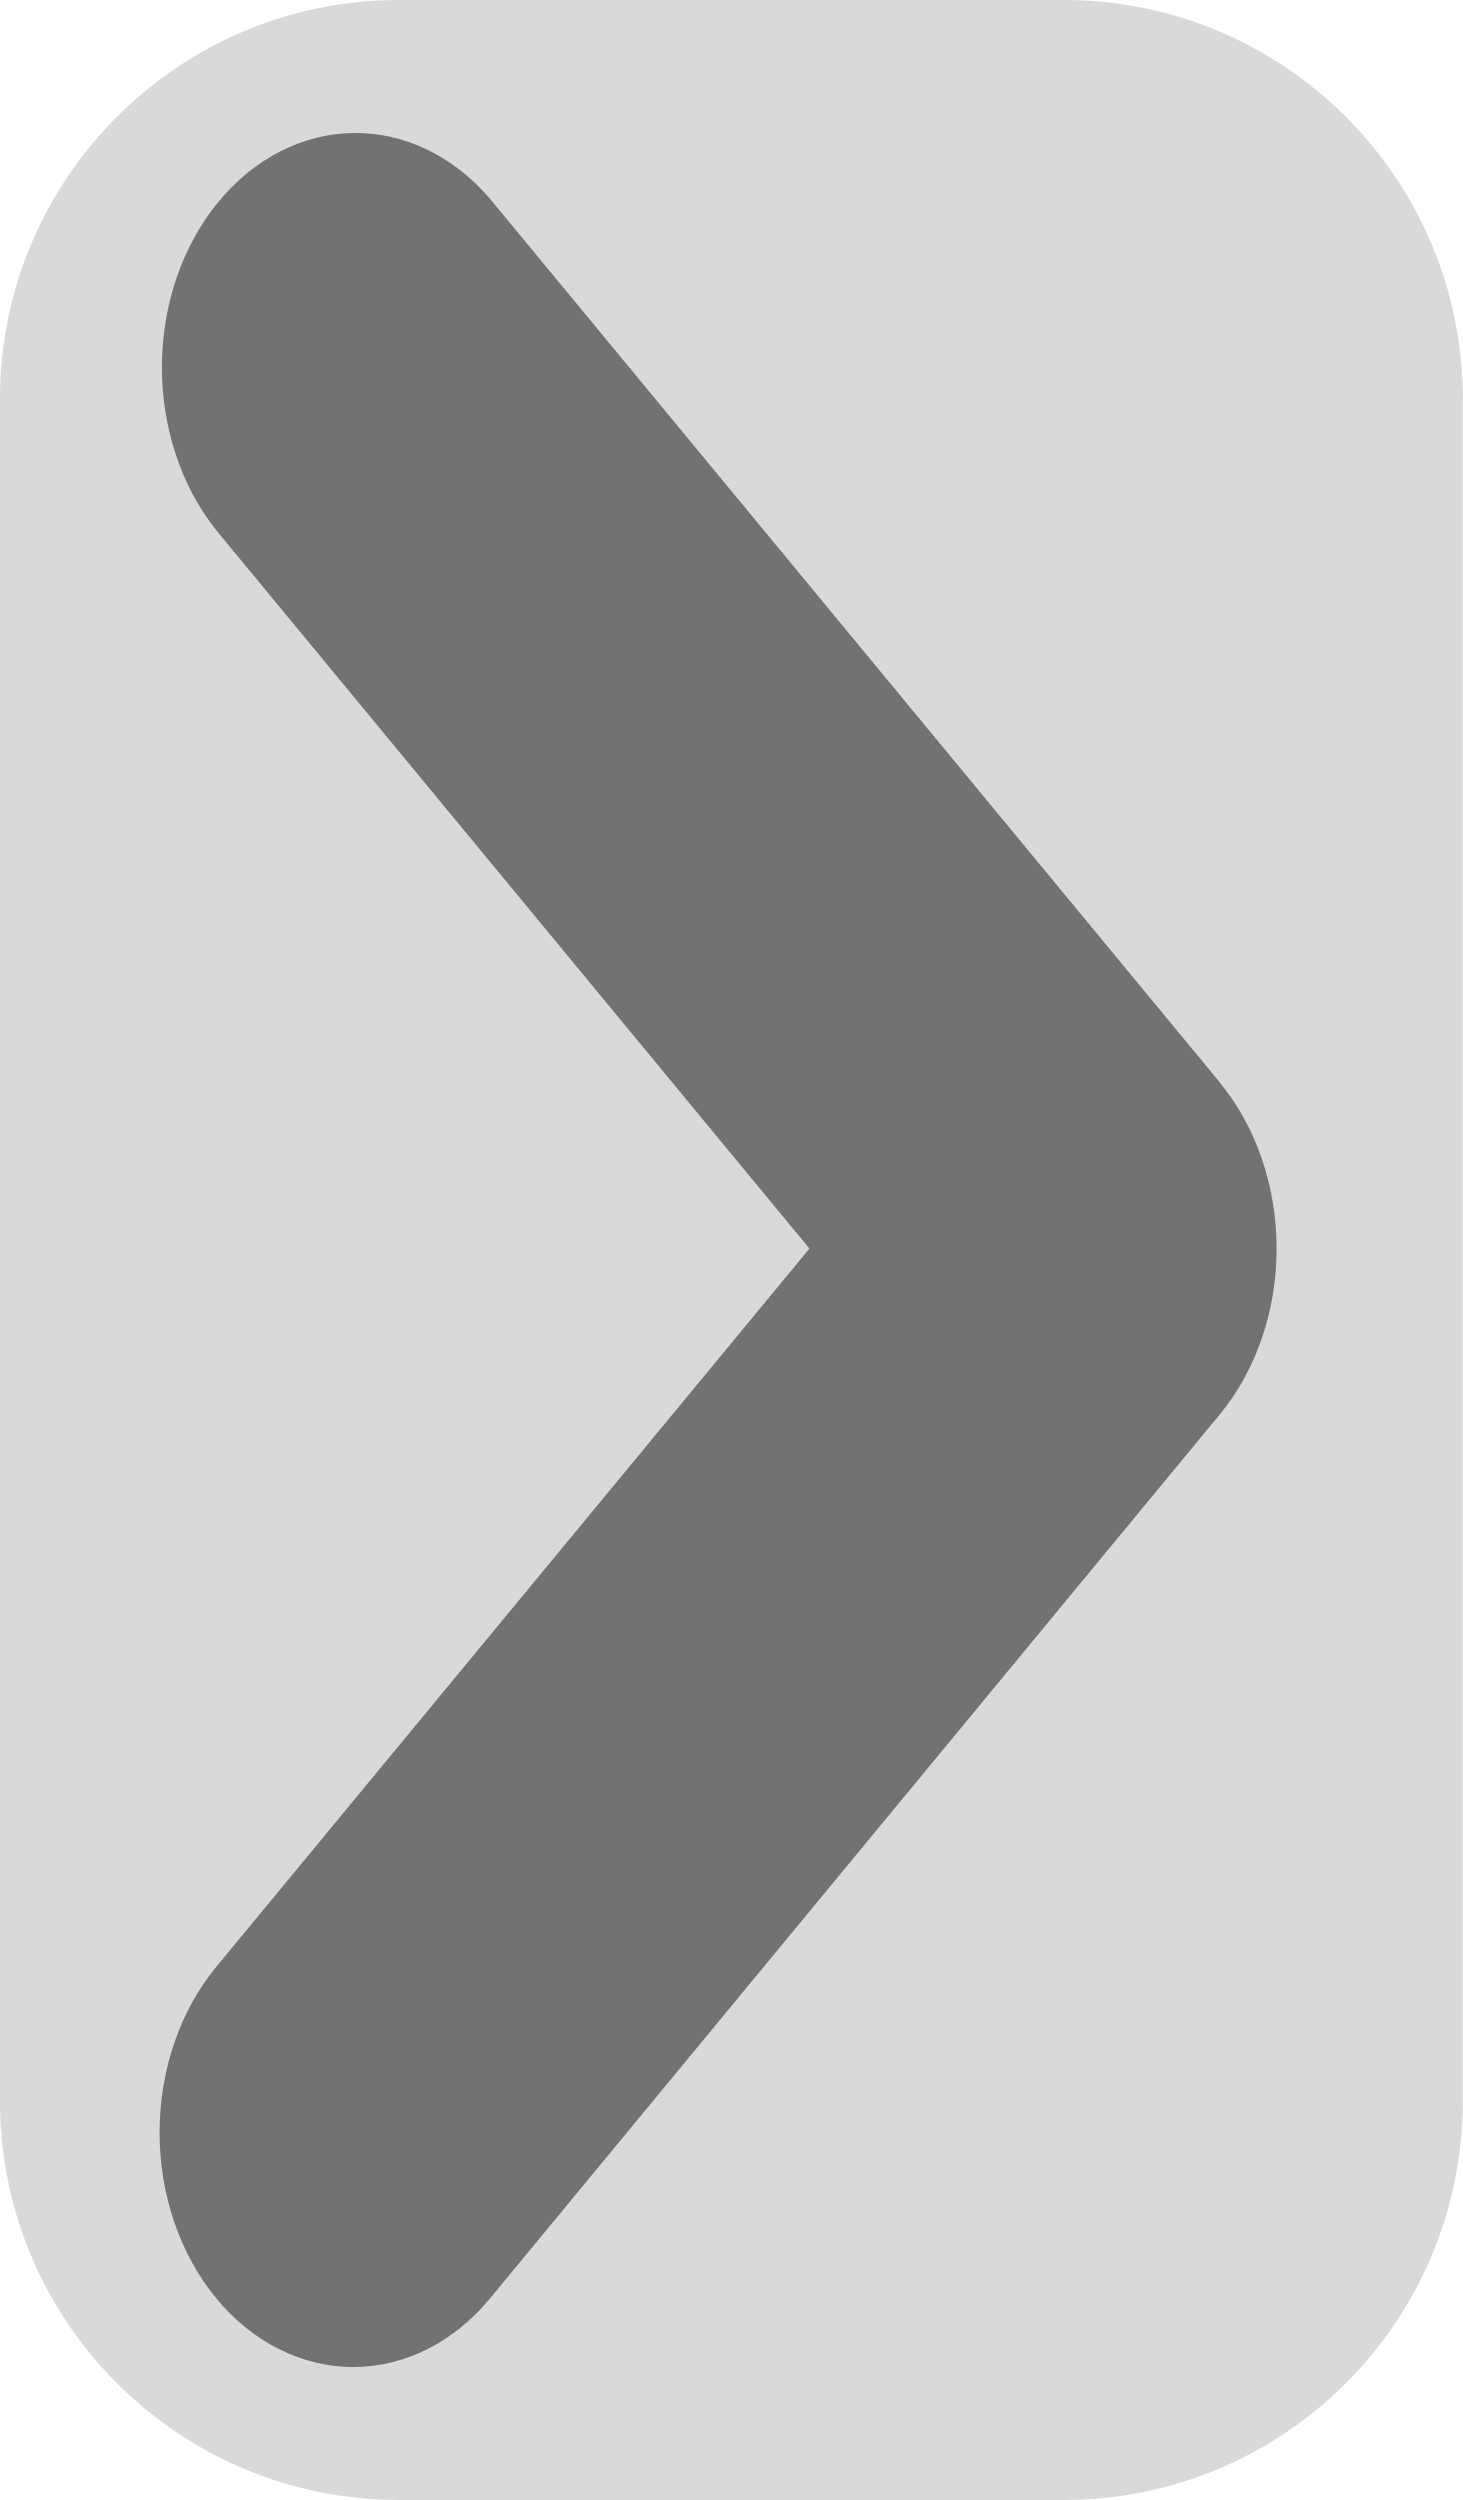
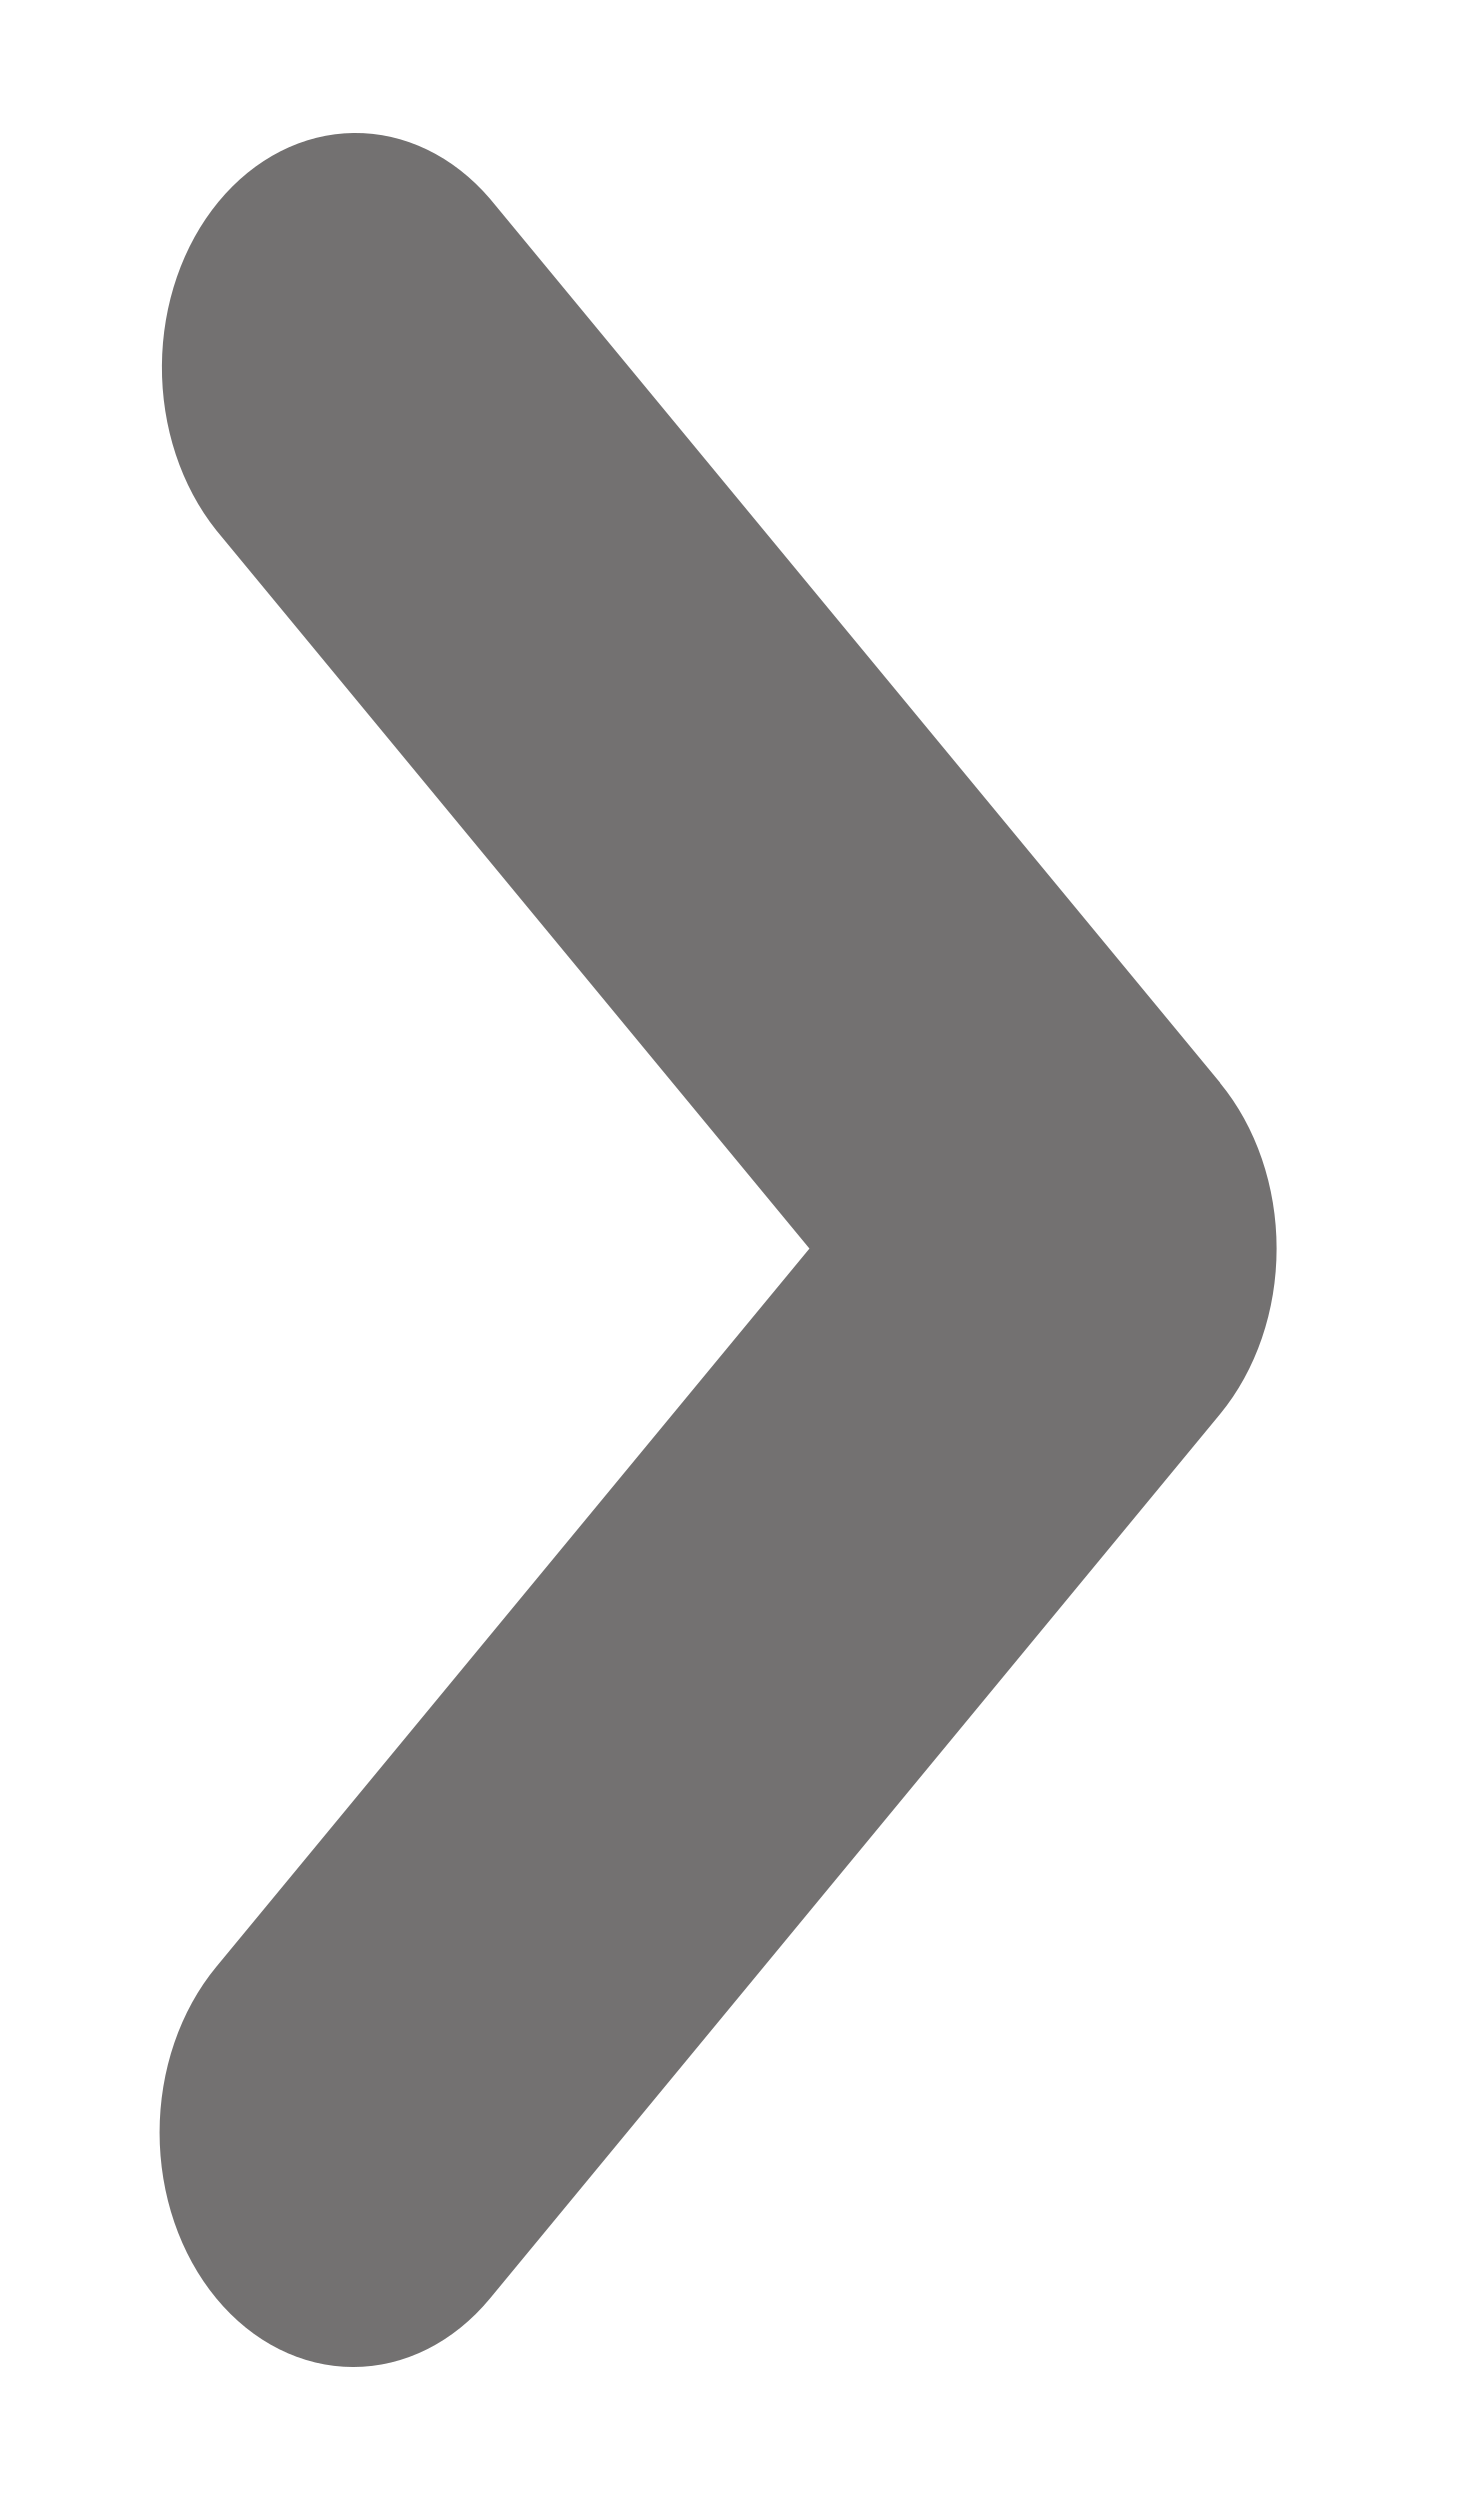
<svg xmlns="http://www.w3.org/2000/svg" width="55" height="94" viewBox="0 0 55 94" fill="none">
-   <path d="M0 15C0 6.716 6.716 0 15 0H40C48.284 0 55 6.716 55 15V79C55 87.284 48.284 94 40 94H15C6.716 94 0 87.284 0 79V15Z" fill="#D9D9D9" />
+   <path d="M0 15C0 6.716 6.716 0 15 0H40C48.284 0 55 6.716 55 15V79C55 87.284 48.284 94 40 94H15C6.716 94 0 87.284 0 79V15Z" fill="#D9D9D9" fill-opacity="0" />
  <path fill-rule="evenodd" clip-rule="evenodd" d="M45.874 40.714C45.872 40.716 45.872 40.718 45.874 40.72C47.235 42.372 48 44.611 48 46.946C48 49.281 47.234 51.521 45.871 53.174L18.425 86.42C17.06 88.072 15.208 89.001 13.278 89C11.347 88.999 9.496 88.07 8.131 86.417C6.766 84.763 6 82.521 6 80.183C6 77.846 6.768 75.604 8.133 73.951L30.435 46.946L8.133 19.94C6.807 18.278 6.072 16.052 6.088 13.741C6.104 11.431 6.868 9.219 8.217 7.584C9.566 5.95 11.391 5.022 13.3 5C15.208 4.979 17.047 5.867 18.421 7.471L45.874 40.708C45.875 40.71 45.875 40.712 45.874 40.714Z" fill="#737171" />
</svg>
